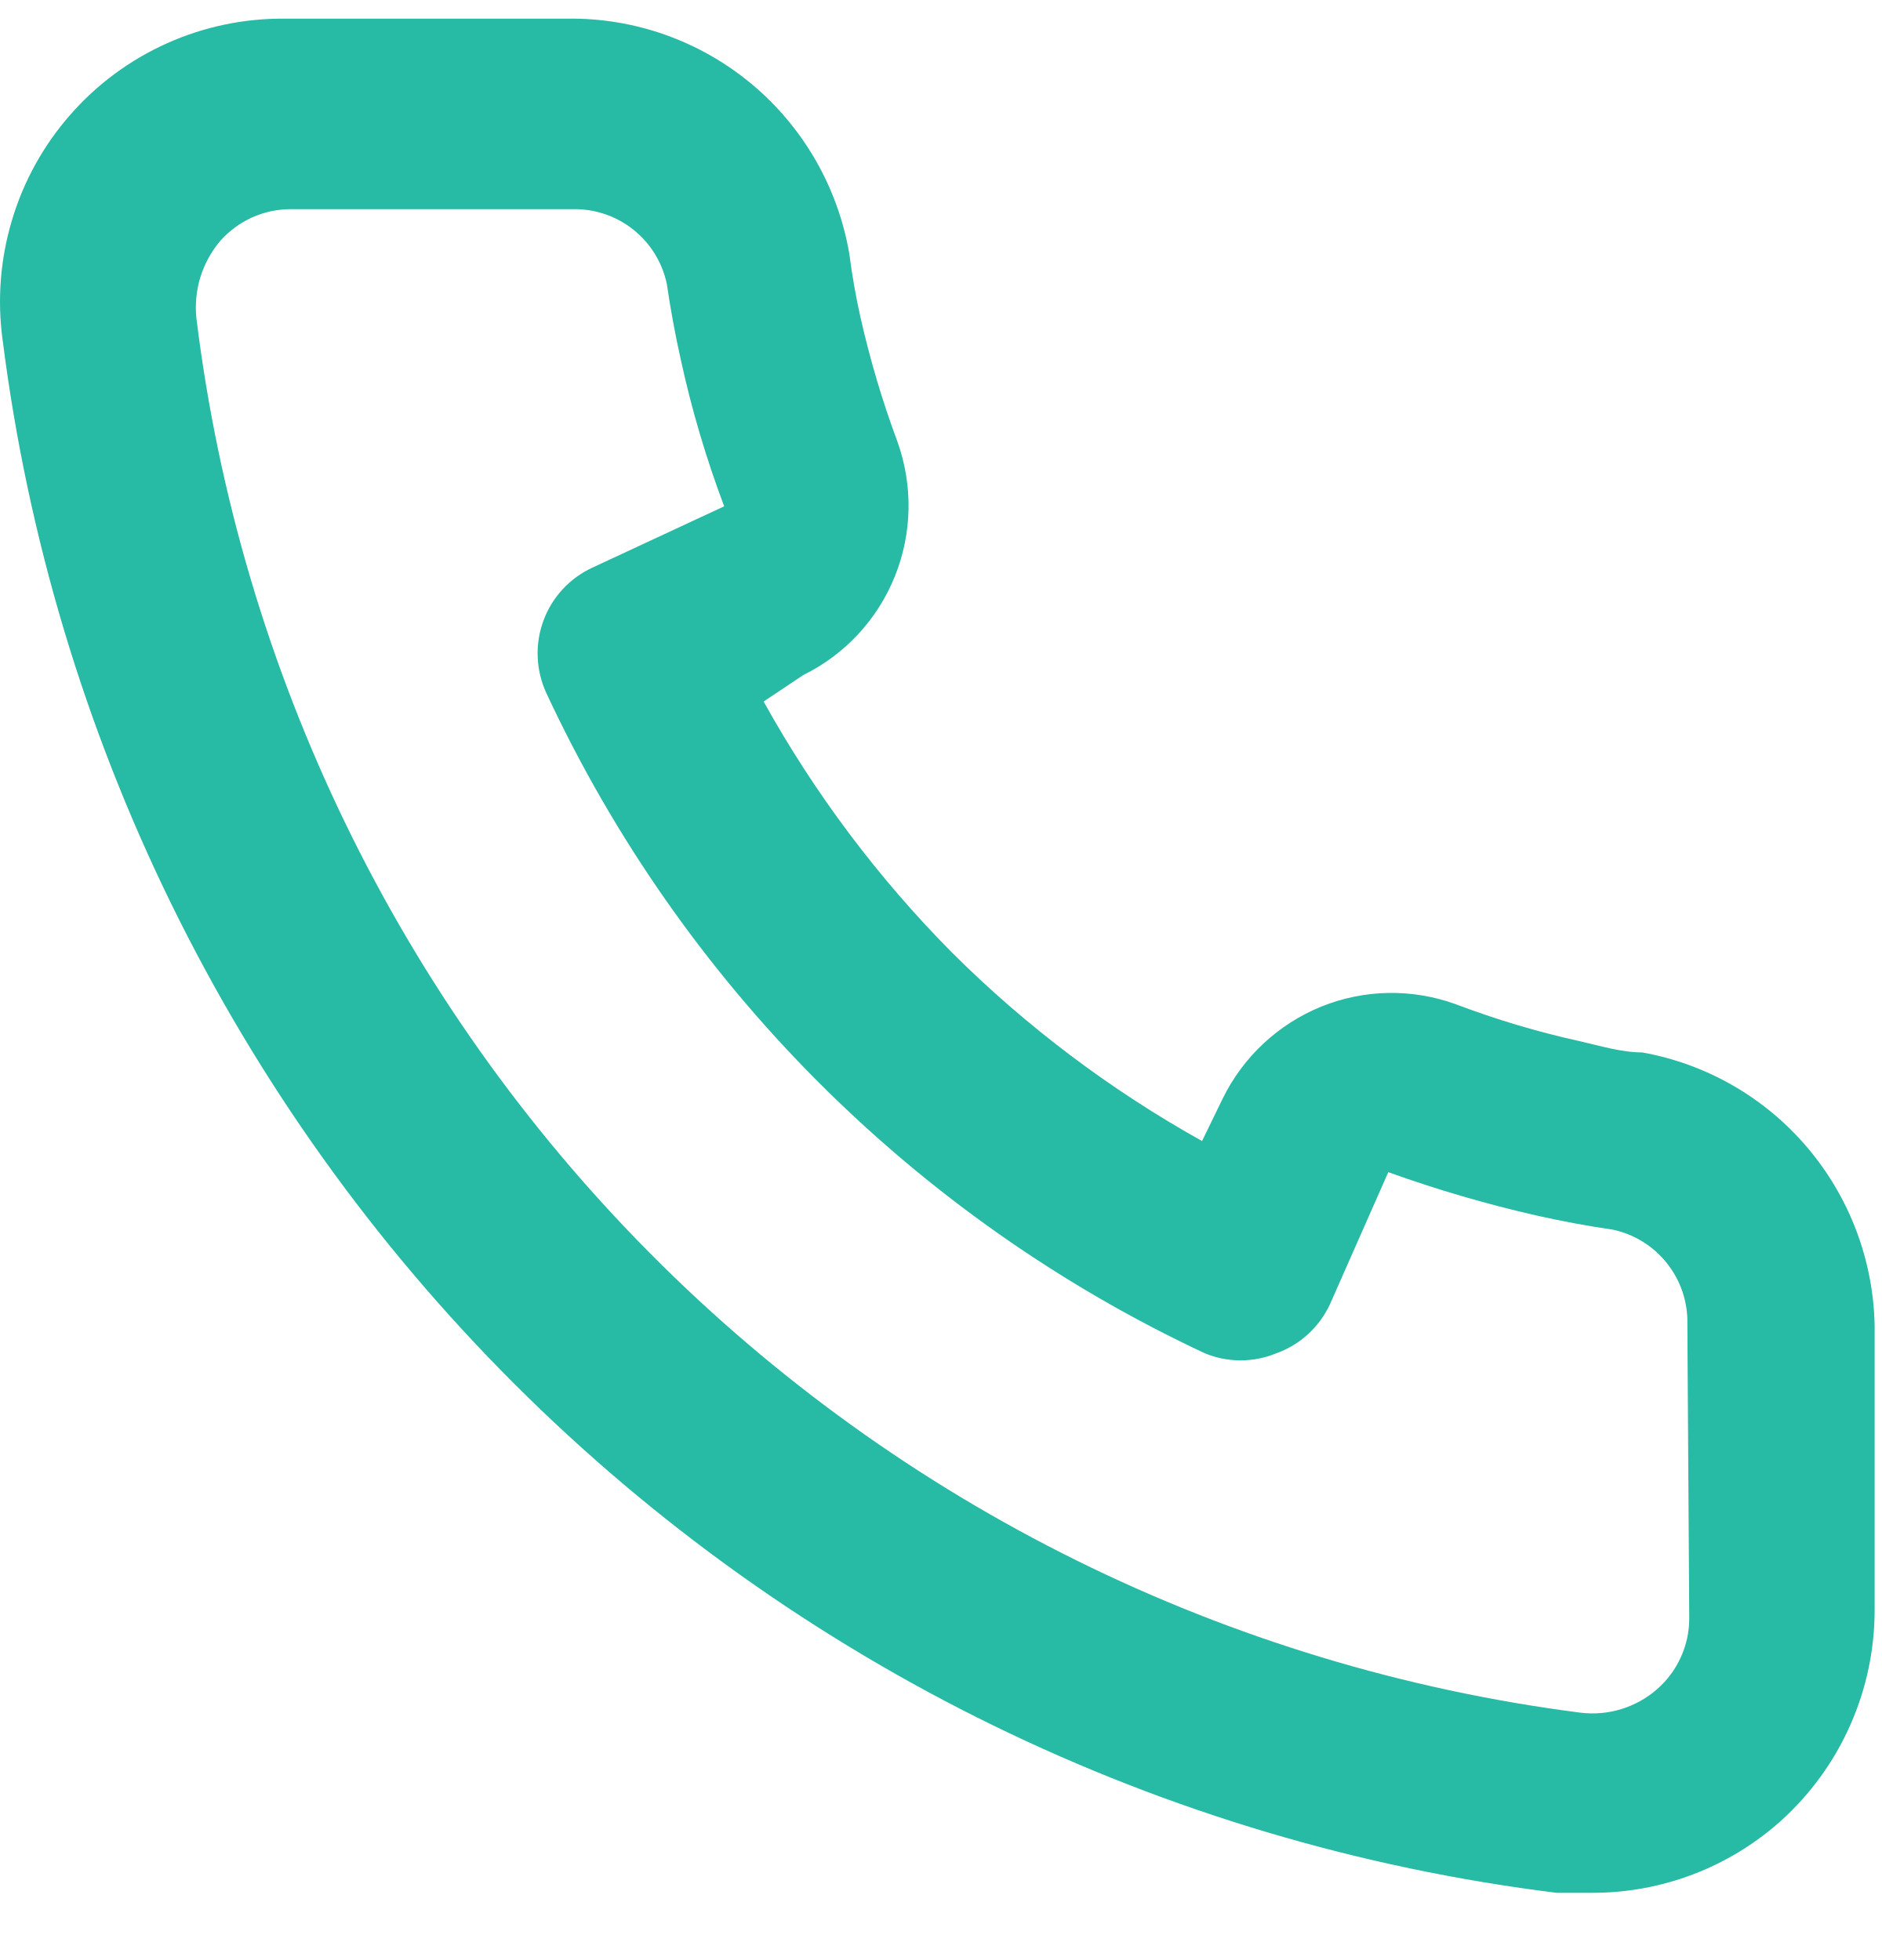
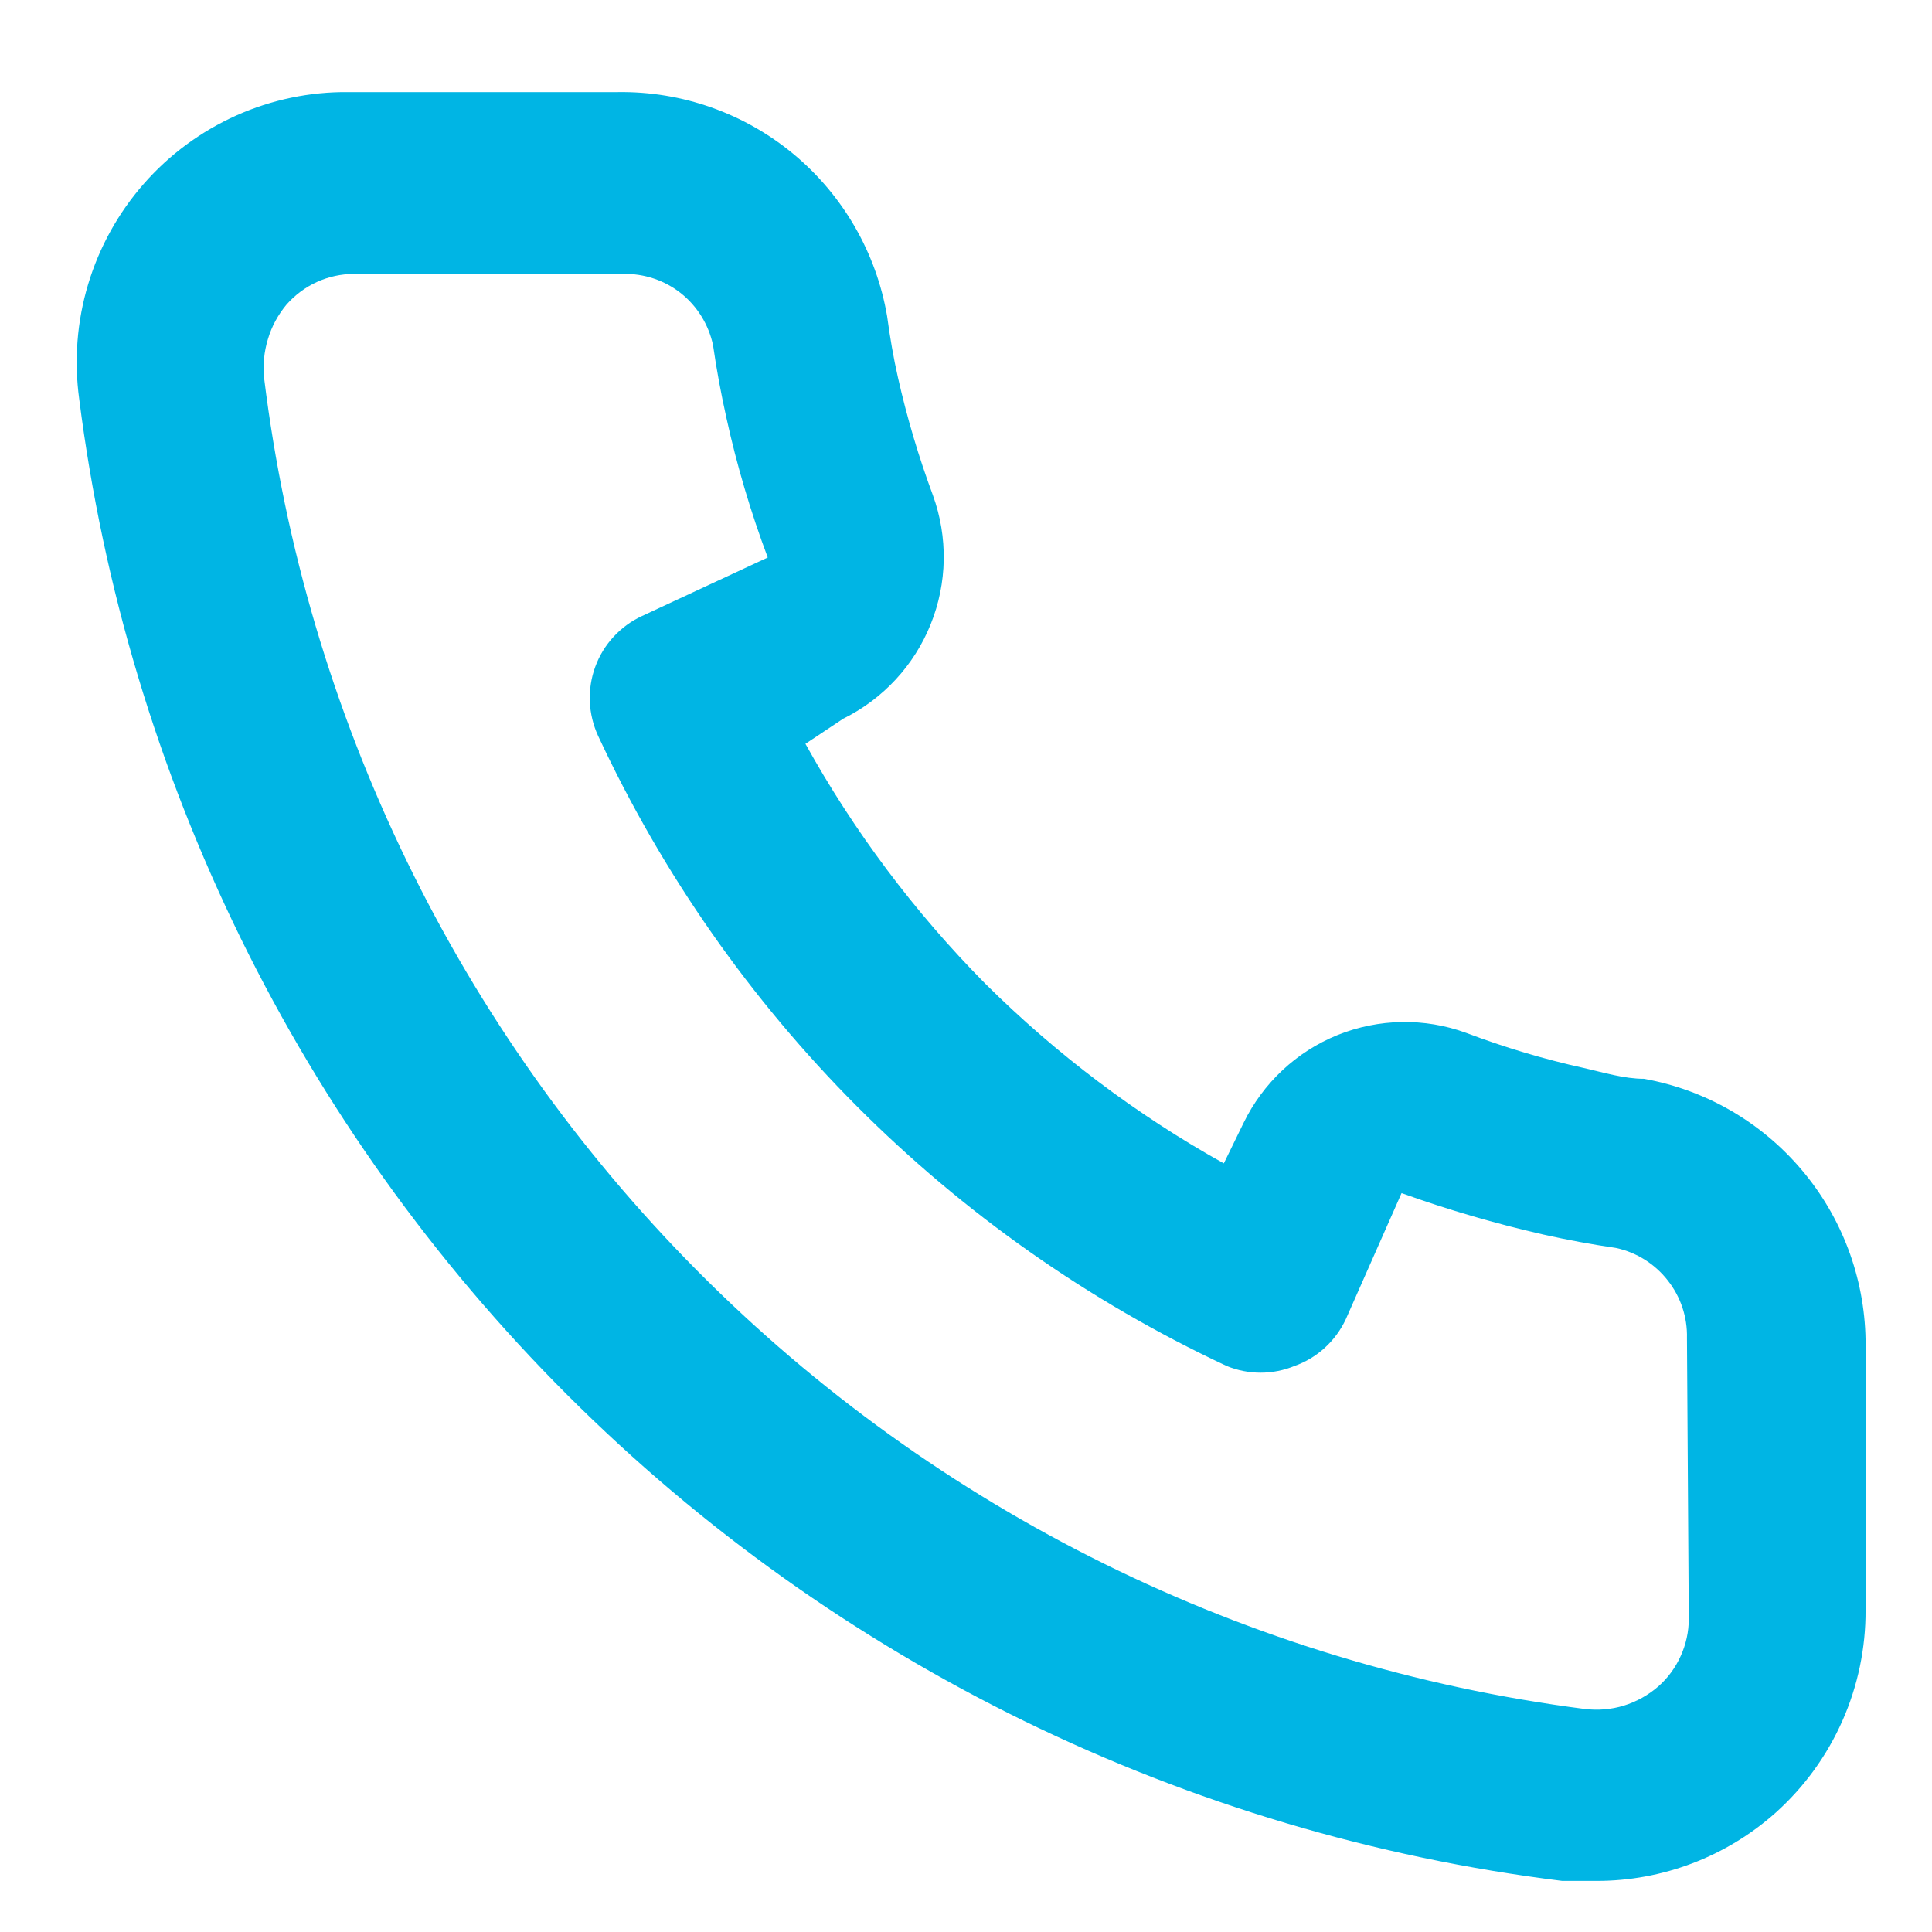
- <svg xmlns="http://www.w3.org/2000/svg" width="24" height="25" viewBox="0 0 24 25" fill="none">
-   <path d="M20.943 13.424C20.679 13.424 20.403 13.339 20.139 13.279C19.604 13.161 19.079 13.004 18.567 12.81C18.011 12.607 17.399 12.617 16.85 12.839C16.301 13.062 15.853 13.48 15.592 14.013L15.329 14.554C14.16 13.902 13.086 13.093 12.138 12.148C11.196 11.197 10.388 10.12 9.738 8.948L10.242 8.611C10.774 8.35 11.191 7.901 11.412 7.35C11.634 6.799 11.644 6.186 11.442 5.627C11.251 5.113 11.095 4.587 10.974 4.051C10.914 3.787 10.866 3.51 10.83 3.233C10.684 2.386 10.242 1.619 9.582 1.069C8.922 0.52 8.089 0.225 7.231 0.238H3.633C3.116 0.233 2.604 0.34 2.132 0.551C1.659 0.763 1.238 1.073 0.897 1.463C0.555 1.852 0.301 2.311 0.153 2.807C0.004 3.304 -0.037 3.827 0.034 4.34C0.673 9.38 2.968 14.063 6.557 17.649C10.145 21.235 14.823 23.52 19.851 24.143H20.307C21.191 24.144 22.046 23.819 22.706 23.229C23.085 22.888 23.389 22.471 23.595 22.004C23.802 21.538 23.908 21.032 23.906 20.522V16.912C23.891 16.077 23.587 15.272 23.047 14.636C22.507 13.999 21.763 13.571 20.943 13.424ZM21.542 20.642C21.542 20.813 21.506 20.982 21.435 21.137C21.365 21.293 21.262 21.431 21.134 21.544C21.001 21.661 20.844 21.748 20.675 21.8C20.505 21.852 20.327 21.867 20.151 21.845C15.658 21.267 11.485 19.206 8.29 15.986C5.095 12.767 3.06 8.572 2.505 4.063C2.486 3.887 2.503 3.709 2.554 3.539C2.606 3.37 2.691 3.213 2.805 3.077C2.917 2.949 3.056 2.846 3.211 2.775C3.366 2.705 3.534 2.668 3.705 2.668H7.303C7.582 2.662 7.855 2.753 8.074 2.927C8.293 3.1 8.444 3.345 8.503 3.618C8.551 3.947 8.611 4.272 8.683 4.593C8.821 5.227 9.006 5.85 9.235 6.458L7.555 7.24C7.412 7.306 7.282 7.4 7.175 7.516C7.068 7.632 6.984 7.769 6.93 7.917C6.875 8.066 6.85 8.224 6.857 8.382C6.863 8.541 6.901 8.696 6.967 8.84C8.694 12.549 11.666 15.53 15.364 17.261C15.657 17.382 15.984 17.382 16.276 17.261C16.426 17.208 16.563 17.125 16.681 17.017C16.798 16.91 16.893 16.78 16.96 16.636L17.704 14.951C18.324 15.174 18.957 15.359 19.599 15.505C19.919 15.577 20.243 15.637 20.571 15.685C20.843 15.744 21.087 15.896 21.26 16.116C21.433 16.335 21.525 16.609 21.518 16.888L21.542 20.642Z" fill="#27BAA4" />
+ <svg xmlns="http://www.w3.org/2000/svg" width="18" height="18" viewBox="0 0 18 18" fill="none">
+   <path d="M15.316 10.051C15.132 10.051 14.939 9.992 14.755 9.95C14.383 9.868 14.017 9.758 13.66 9.623C13.272 9.481 12.845 9.489 12.462 9.643C12.079 9.798 11.767 10.09 11.586 10.462L11.402 10.839C10.587 10.385 9.839 9.82 9.177 9.162C8.52 8.498 7.957 7.747 7.504 6.93L7.856 6.696C8.226 6.513 8.517 6.2 8.671 5.816C8.826 5.432 8.833 5.005 8.692 4.615C8.559 4.257 8.45 3.89 8.366 3.517C8.324 3.332 8.291 3.139 8.265 2.946C8.164 2.355 7.855 1.82 7.395 1.437C6.935 1.055 6.354 0.849 5.756 0.858H3.247C2.887 0.854 2.53 0.929 2.201 1.076C1.872 1.224 1.578 1.44 1.34 1.712C1.102 1.983 0.925 2.303 0.821 2.649C0.717 2.995 0.689 3.36 0.738 3.718C1.184 7.232 2.784 10.497 5.286 12.997C7.788 15.497 11.049 17.09 14.555 17.524H14.873C15.489 17.525 16.085 17.298 16.545 16.887C16.81 16.649 17.021 16.358 17.165 16.033C17.309 15.708 17.383 15.355 17.381 14.999V12.483C17.371 11.9 17.16 11.339 16.783 10.896C16.406 10.452 15.888 10.153 15.316 10.051ZM15.734 15.083C15.734 15.202 15.708 15.32 15.659 15.428C15.61 15.537 15.539 15.634 15.45 15.712C15.356 15.794 15.247 15.854 15.129 15.891C15.011 15.927 14.886 15.937 14.764 15.922C11.632 15.519 8.722 14.082 6.495 11.838C4.267 9.593 2.848 6.668 2.461 3.525C2.448 3.402 2.46 3.278 2.496 3.16C2.531 3.041 2.591 2.932 2.67 2.837C2.749 2.748 2.845 2.676 2.953 2.627C3.061 2.578 3.179 2.552 3.298 2.552H5.807C6.001 2.548 6.191 2.611 6.344 2.732C6.496 2.853 6.602 3.024 6.643 3.215C6.676 3.444 6.718 3.67 6.768 3.894C6.865 4.336 6.994 4.771 7.153 5.194L5.982 5.739C5.882 5.785 5.792 5.851 5.717 5.932C5.642 6.013 5.584 6.108 5.546 6.212C5.508 6.315 5.491 6.426 5.495 6.536C5.5 6.646 5.526 6.755 5.572 6.855C6.776 9.441 8.849 11.519 11.427 12.726C11.63 12.81 11.859 12.81 12.062 12.726C12.167 12.689 12.262 12.631 12.344 12.556C12.426 12.481 12.492 12.391 12.539 12.29L13.058 11.116C13.49 11.271 13.931 11.4 14.379 11.502C14.602 11.552 14.828 11.594 15.056 11.627C15.247 11.668 15.417 11.775 15.537 11.928C15.658 12.081 15.722 12.271 15.717 12.466L15.734 15.083Z" fill="#00B5E4" />
</svg>
